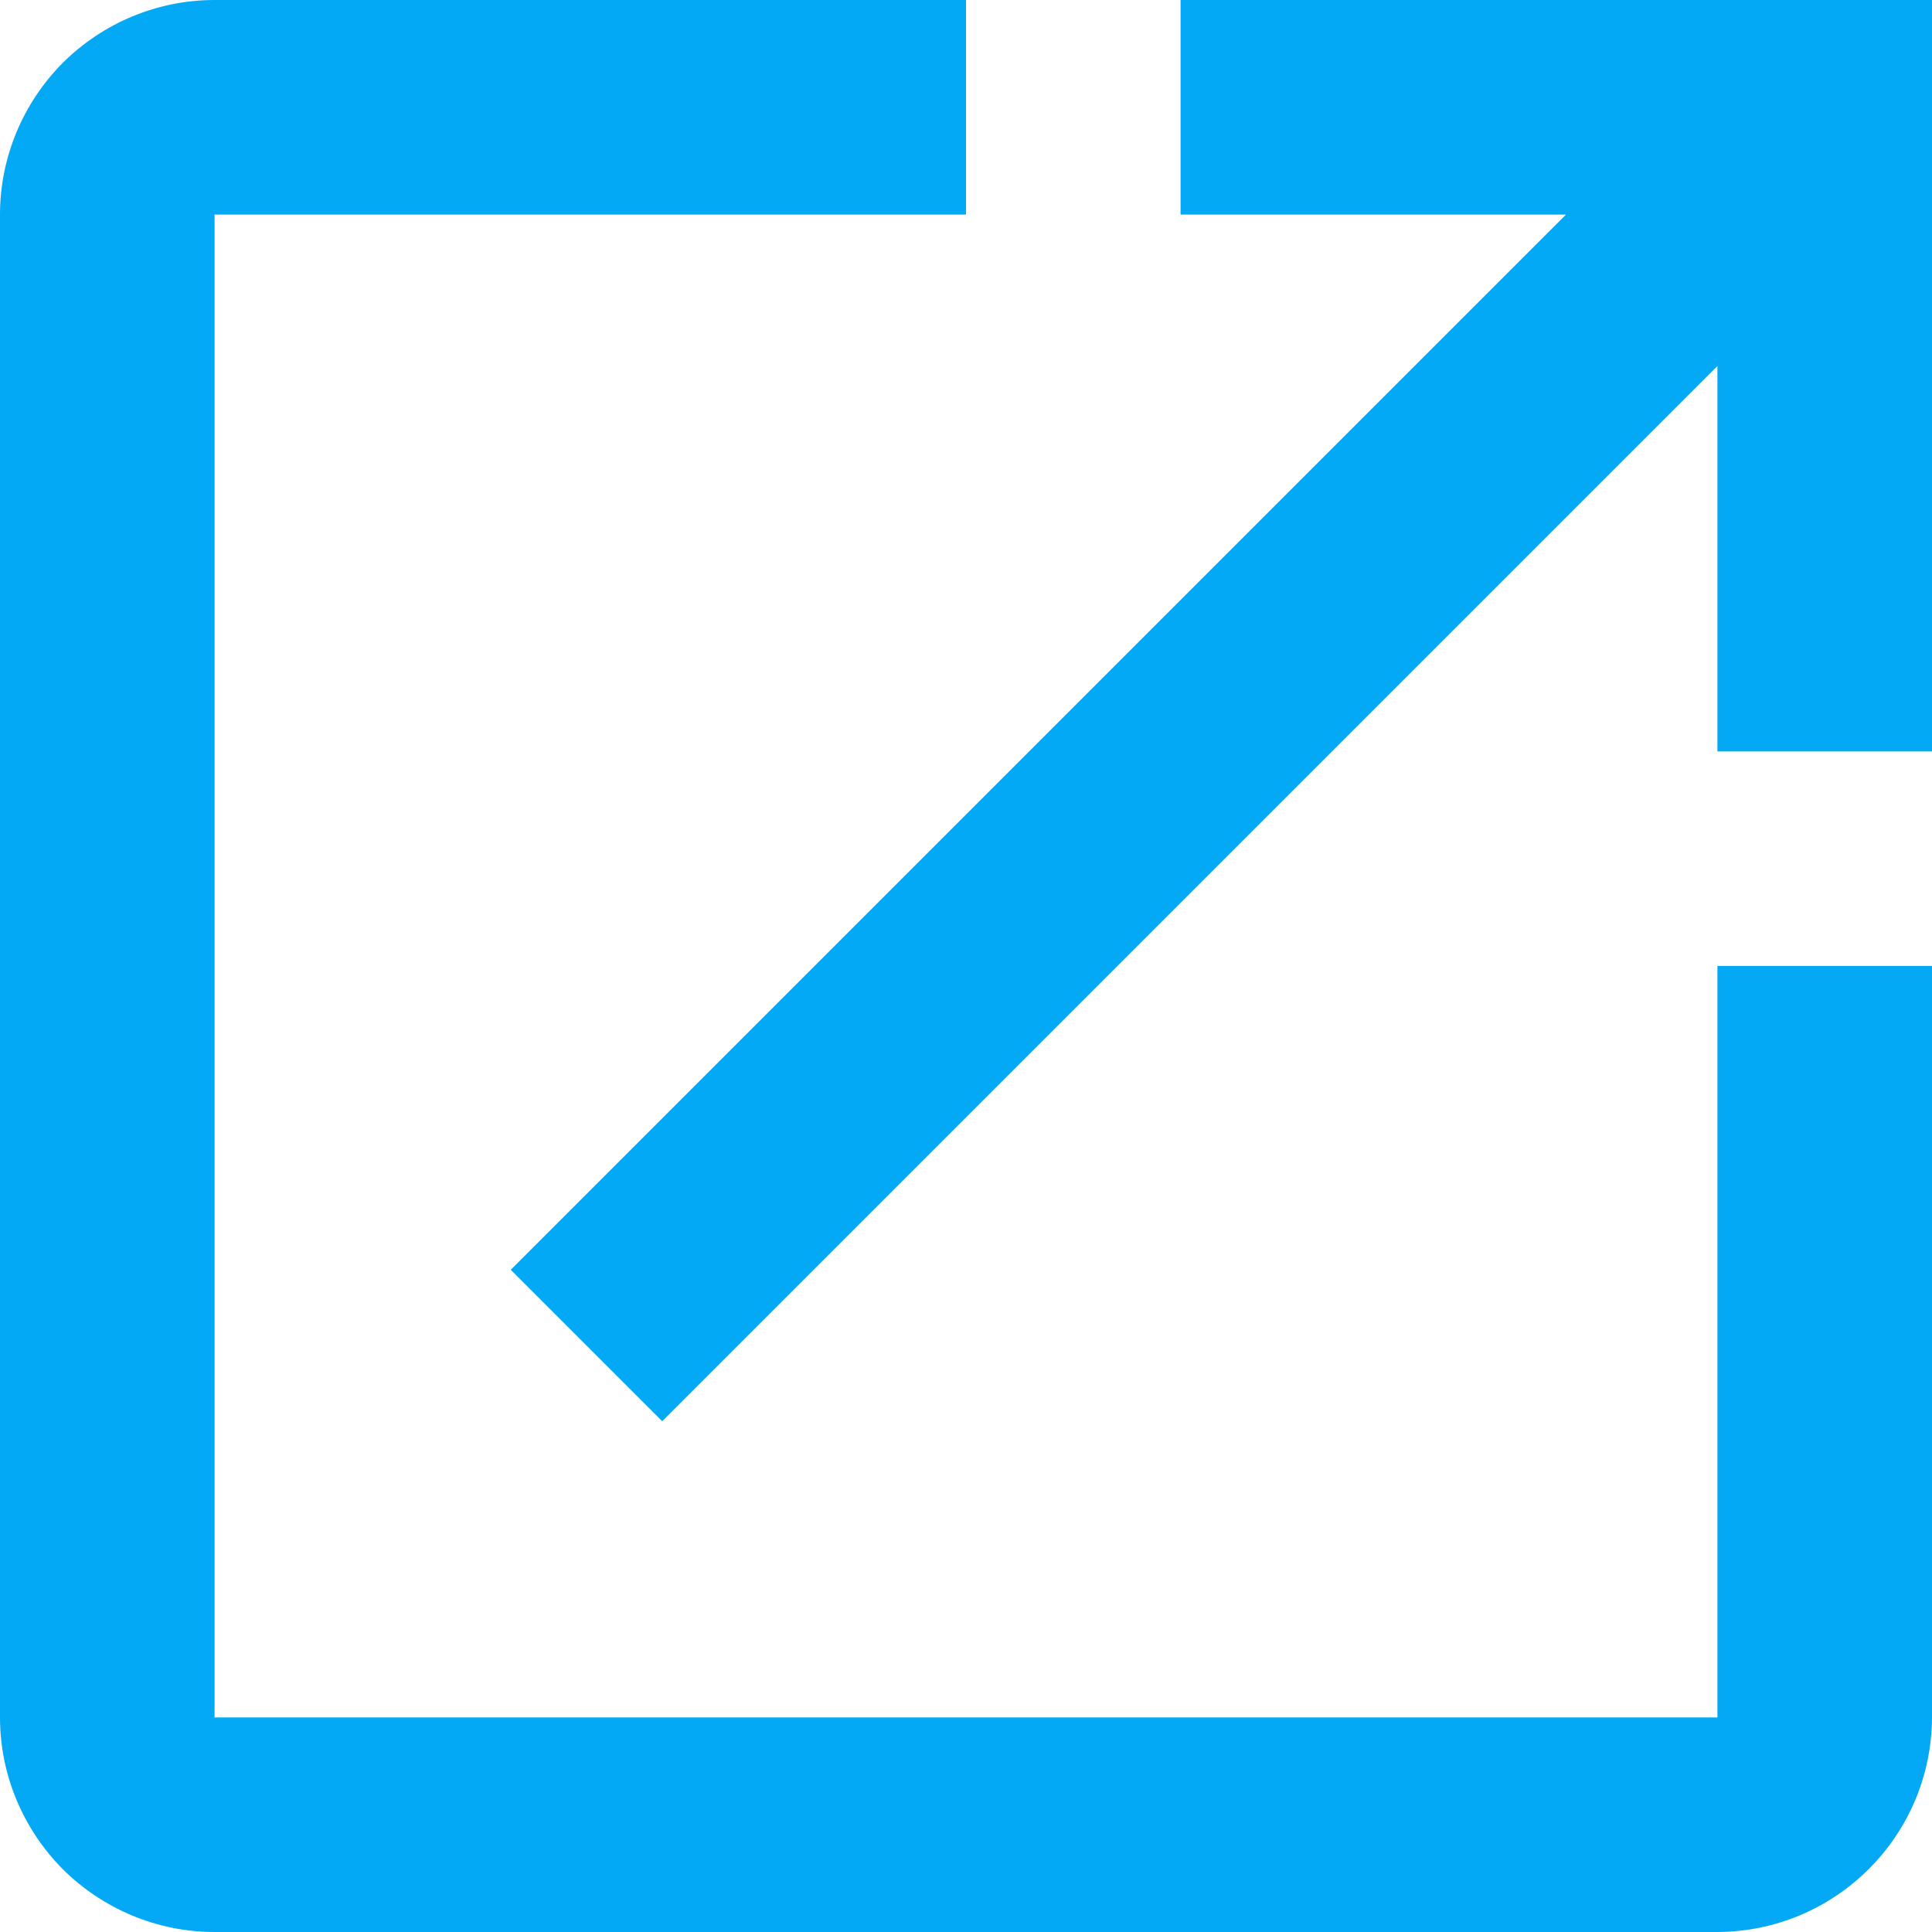
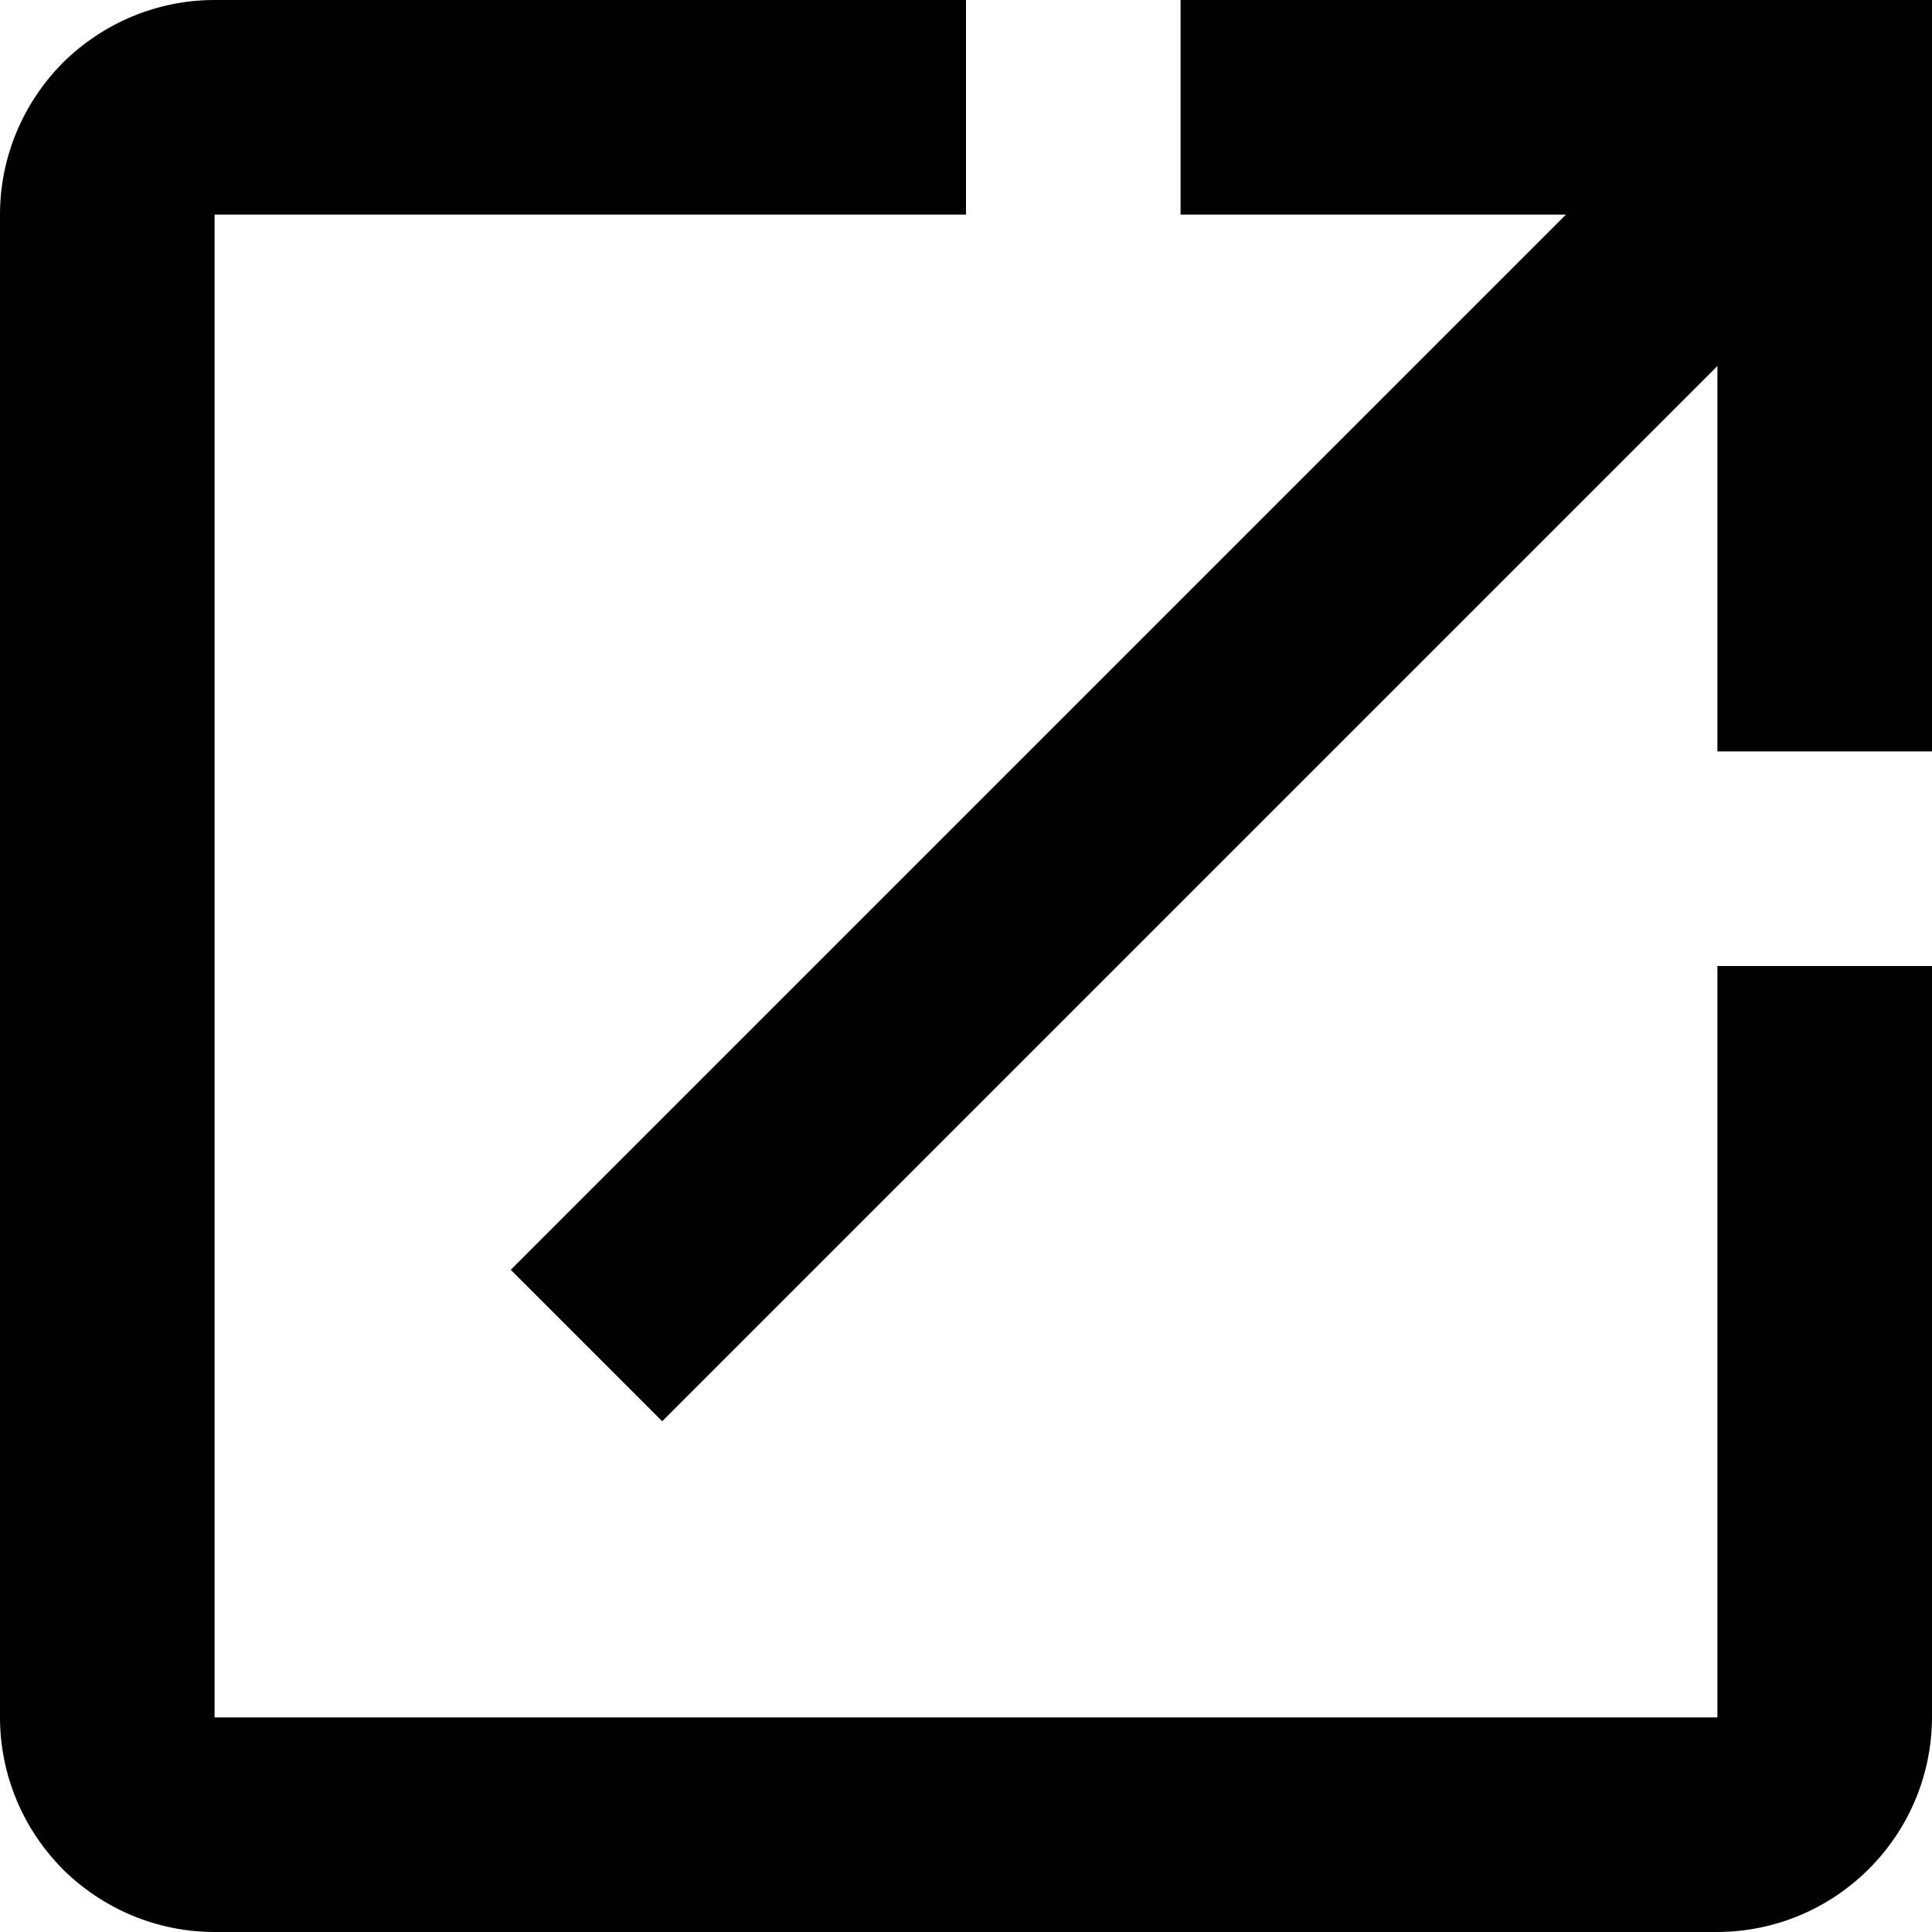
<svg xmlns="http://www.w3.org/2000/svg" width="16pt" height="16pt" viewBox="0 0 16 16" version="1.1">
  <g id="surface1">
-     <path style=" stroke:none;fill-rule:nonzero;fill:rgb(1.176%,66.275%,95.686%);fill-opacity:1;" d="M 14.223 14.223 L 1.777 14.223 L 1.777 1.777 L 8 1.777 L 8 0 L 1.777 0 C 1.305 0 0.855 0.188 0.52 0.52 C 0.188 0.855 0 1.305 0 1.777 L 0 14.223 C 0 14.695 0.188 15.145 0.52 15.48 C 0.855 15.812 1.305 16 1.777 16 L 14.223 16 C 15.203 15.996 15.996 15.203 16 14.223 L 16 8 L 14.223 8 Z M 9.777 0 L 9.777 1.777 L 12.969 1.777 L 4.23 10.516 L 5.484 11.77 L 14.223 3.031 L 14.223 6.223 L 16 6.223 L 16 0 Z M 9.777 0 " />
+     <path d="M 14.223 14.223 L 1.777 14.223 L 1.777 1.777 L 8 1.777 L 8 0 L 1.777 0 C 1.305 0 0.855 0.188 0.52 0.52 C 0.188 0.855 0 1.305 0 1.777 L 0 14.223 C 0 14.695 0.188 15.145 0.52 15.48 C 0.855 15.812 1.305 16 1.777 16 L 14.223 16 C 15.203 15.996 15.996 15.203 16 14.223 L 16 8 L 14.223 8 Z M 9.777 0 L 9.777 1.777 L 12.969 1.777 L 4.23 10.516 L 5.484 11.77 L 14.223 3.031 L 14.223 6.223 L 16 6.223 L 16 0 Z M 9.777 0 " />
  </g>
</svg>
